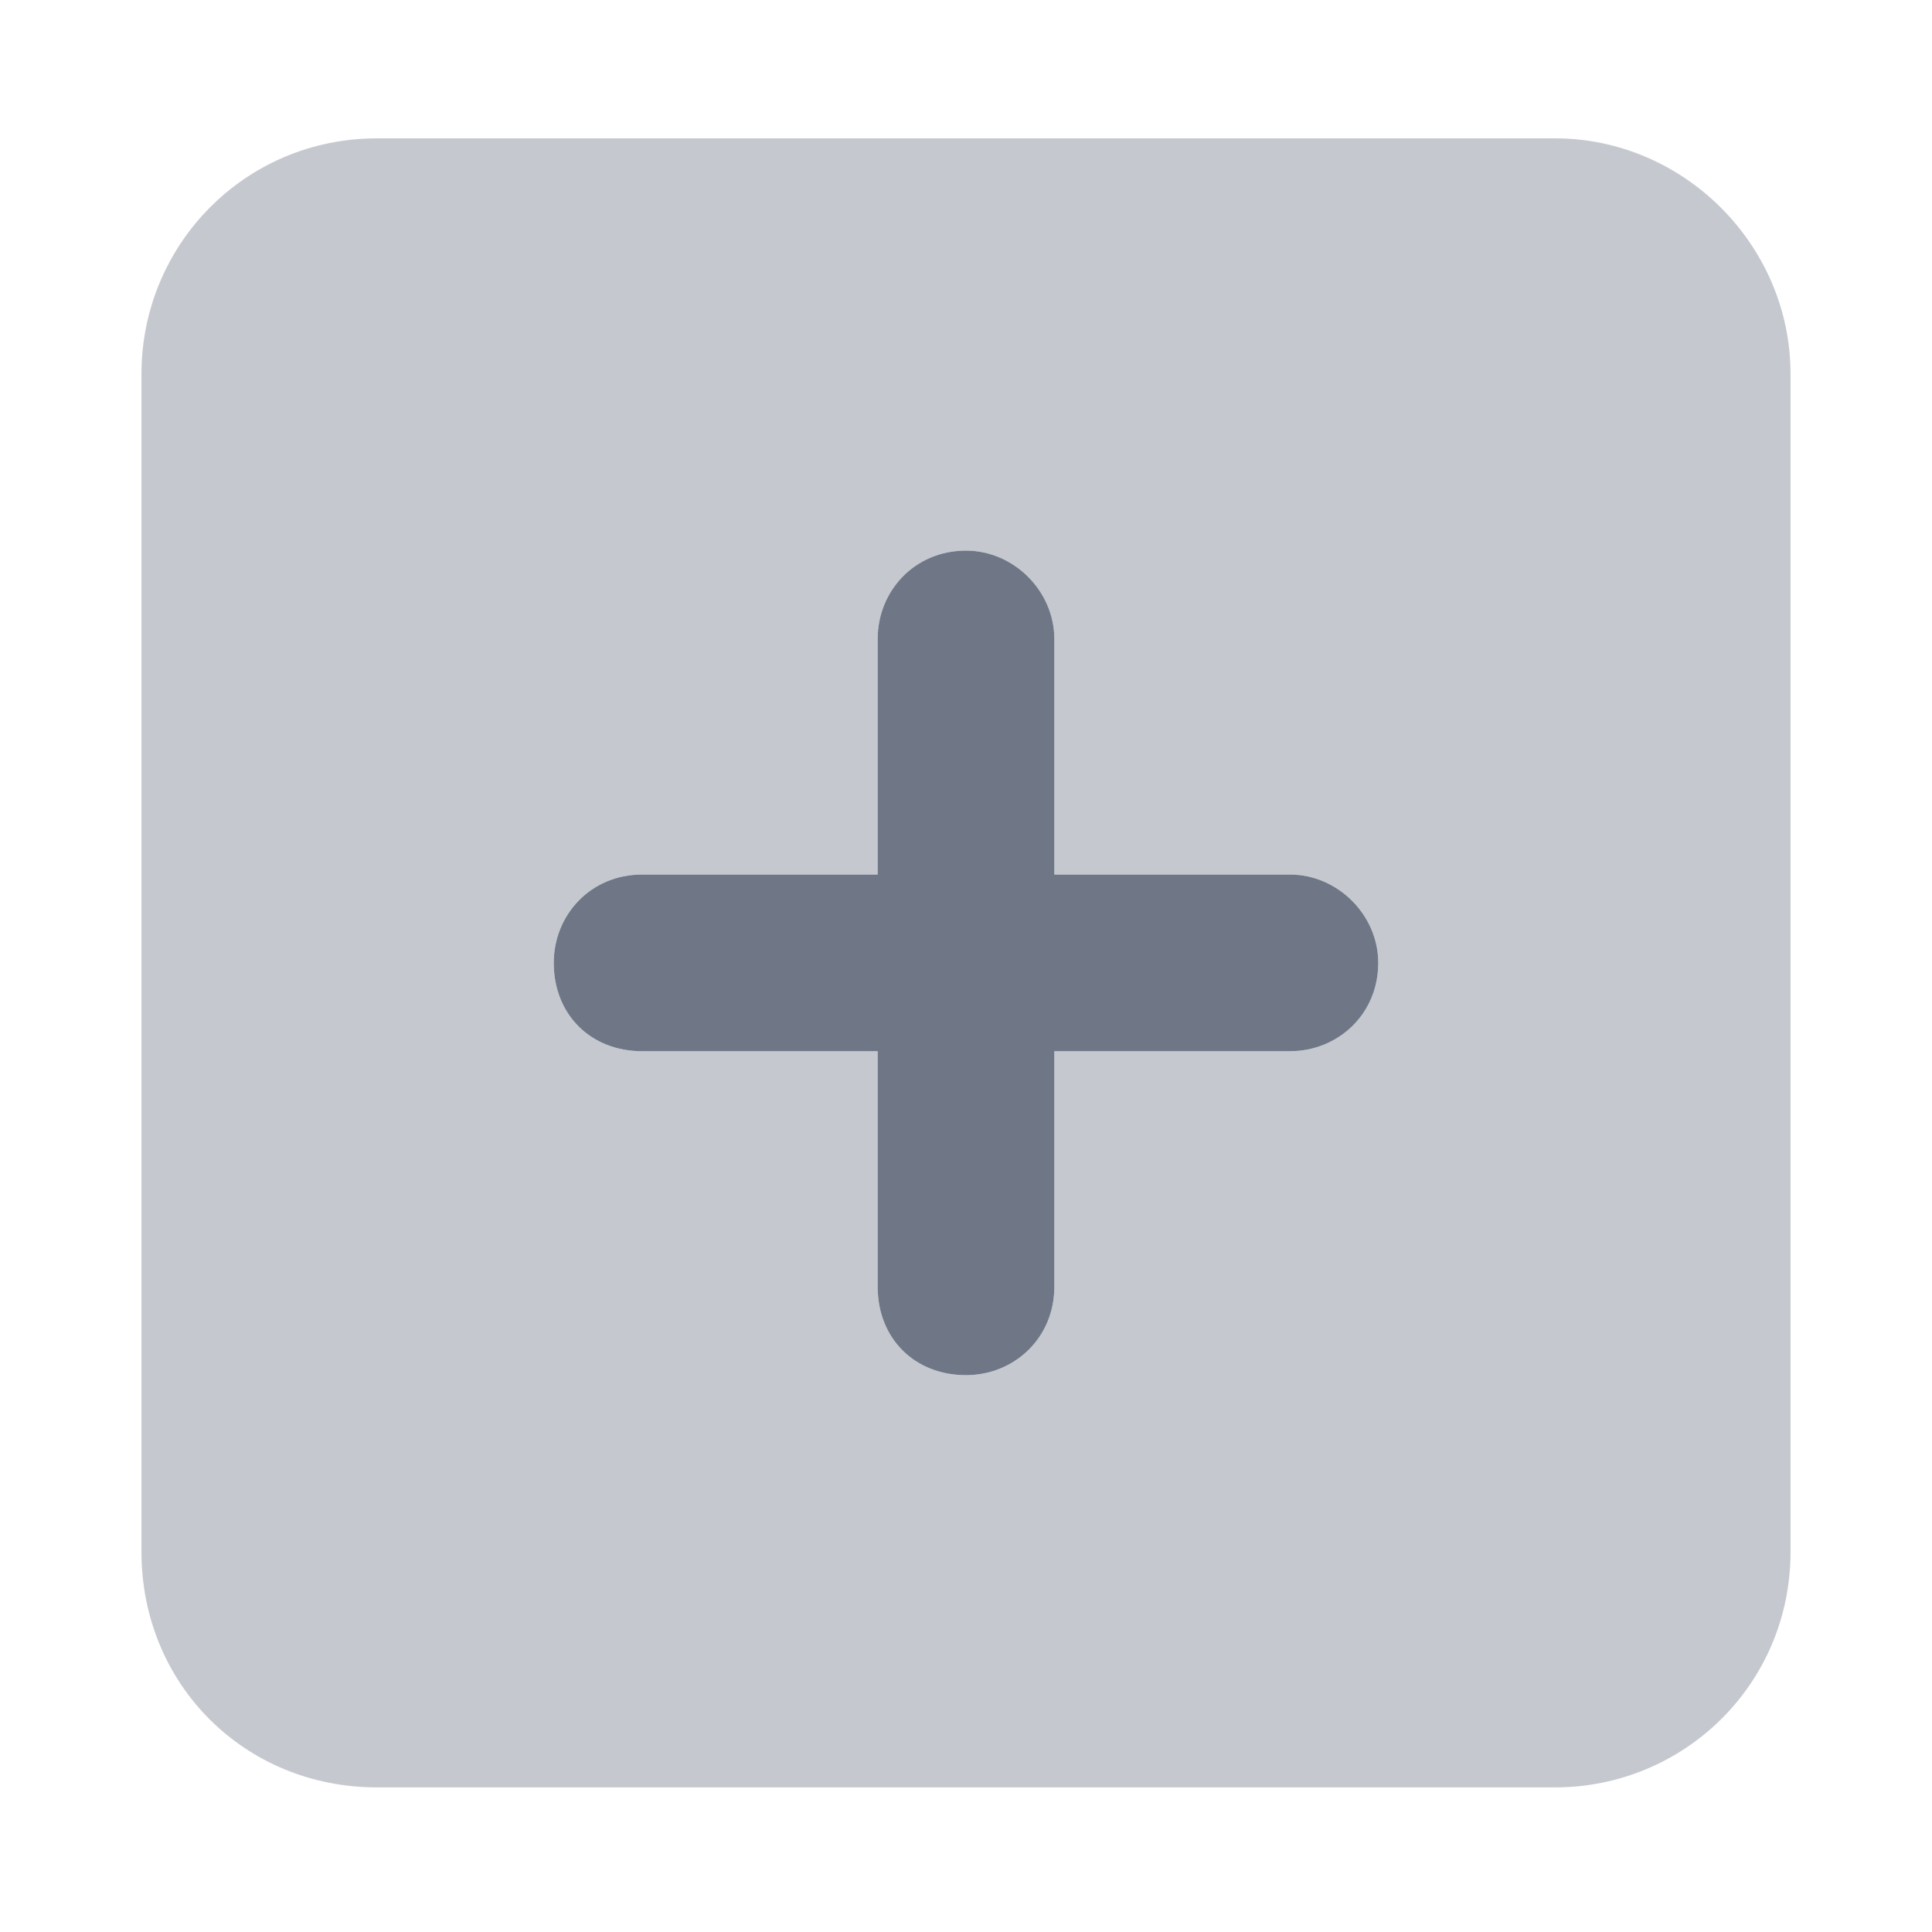
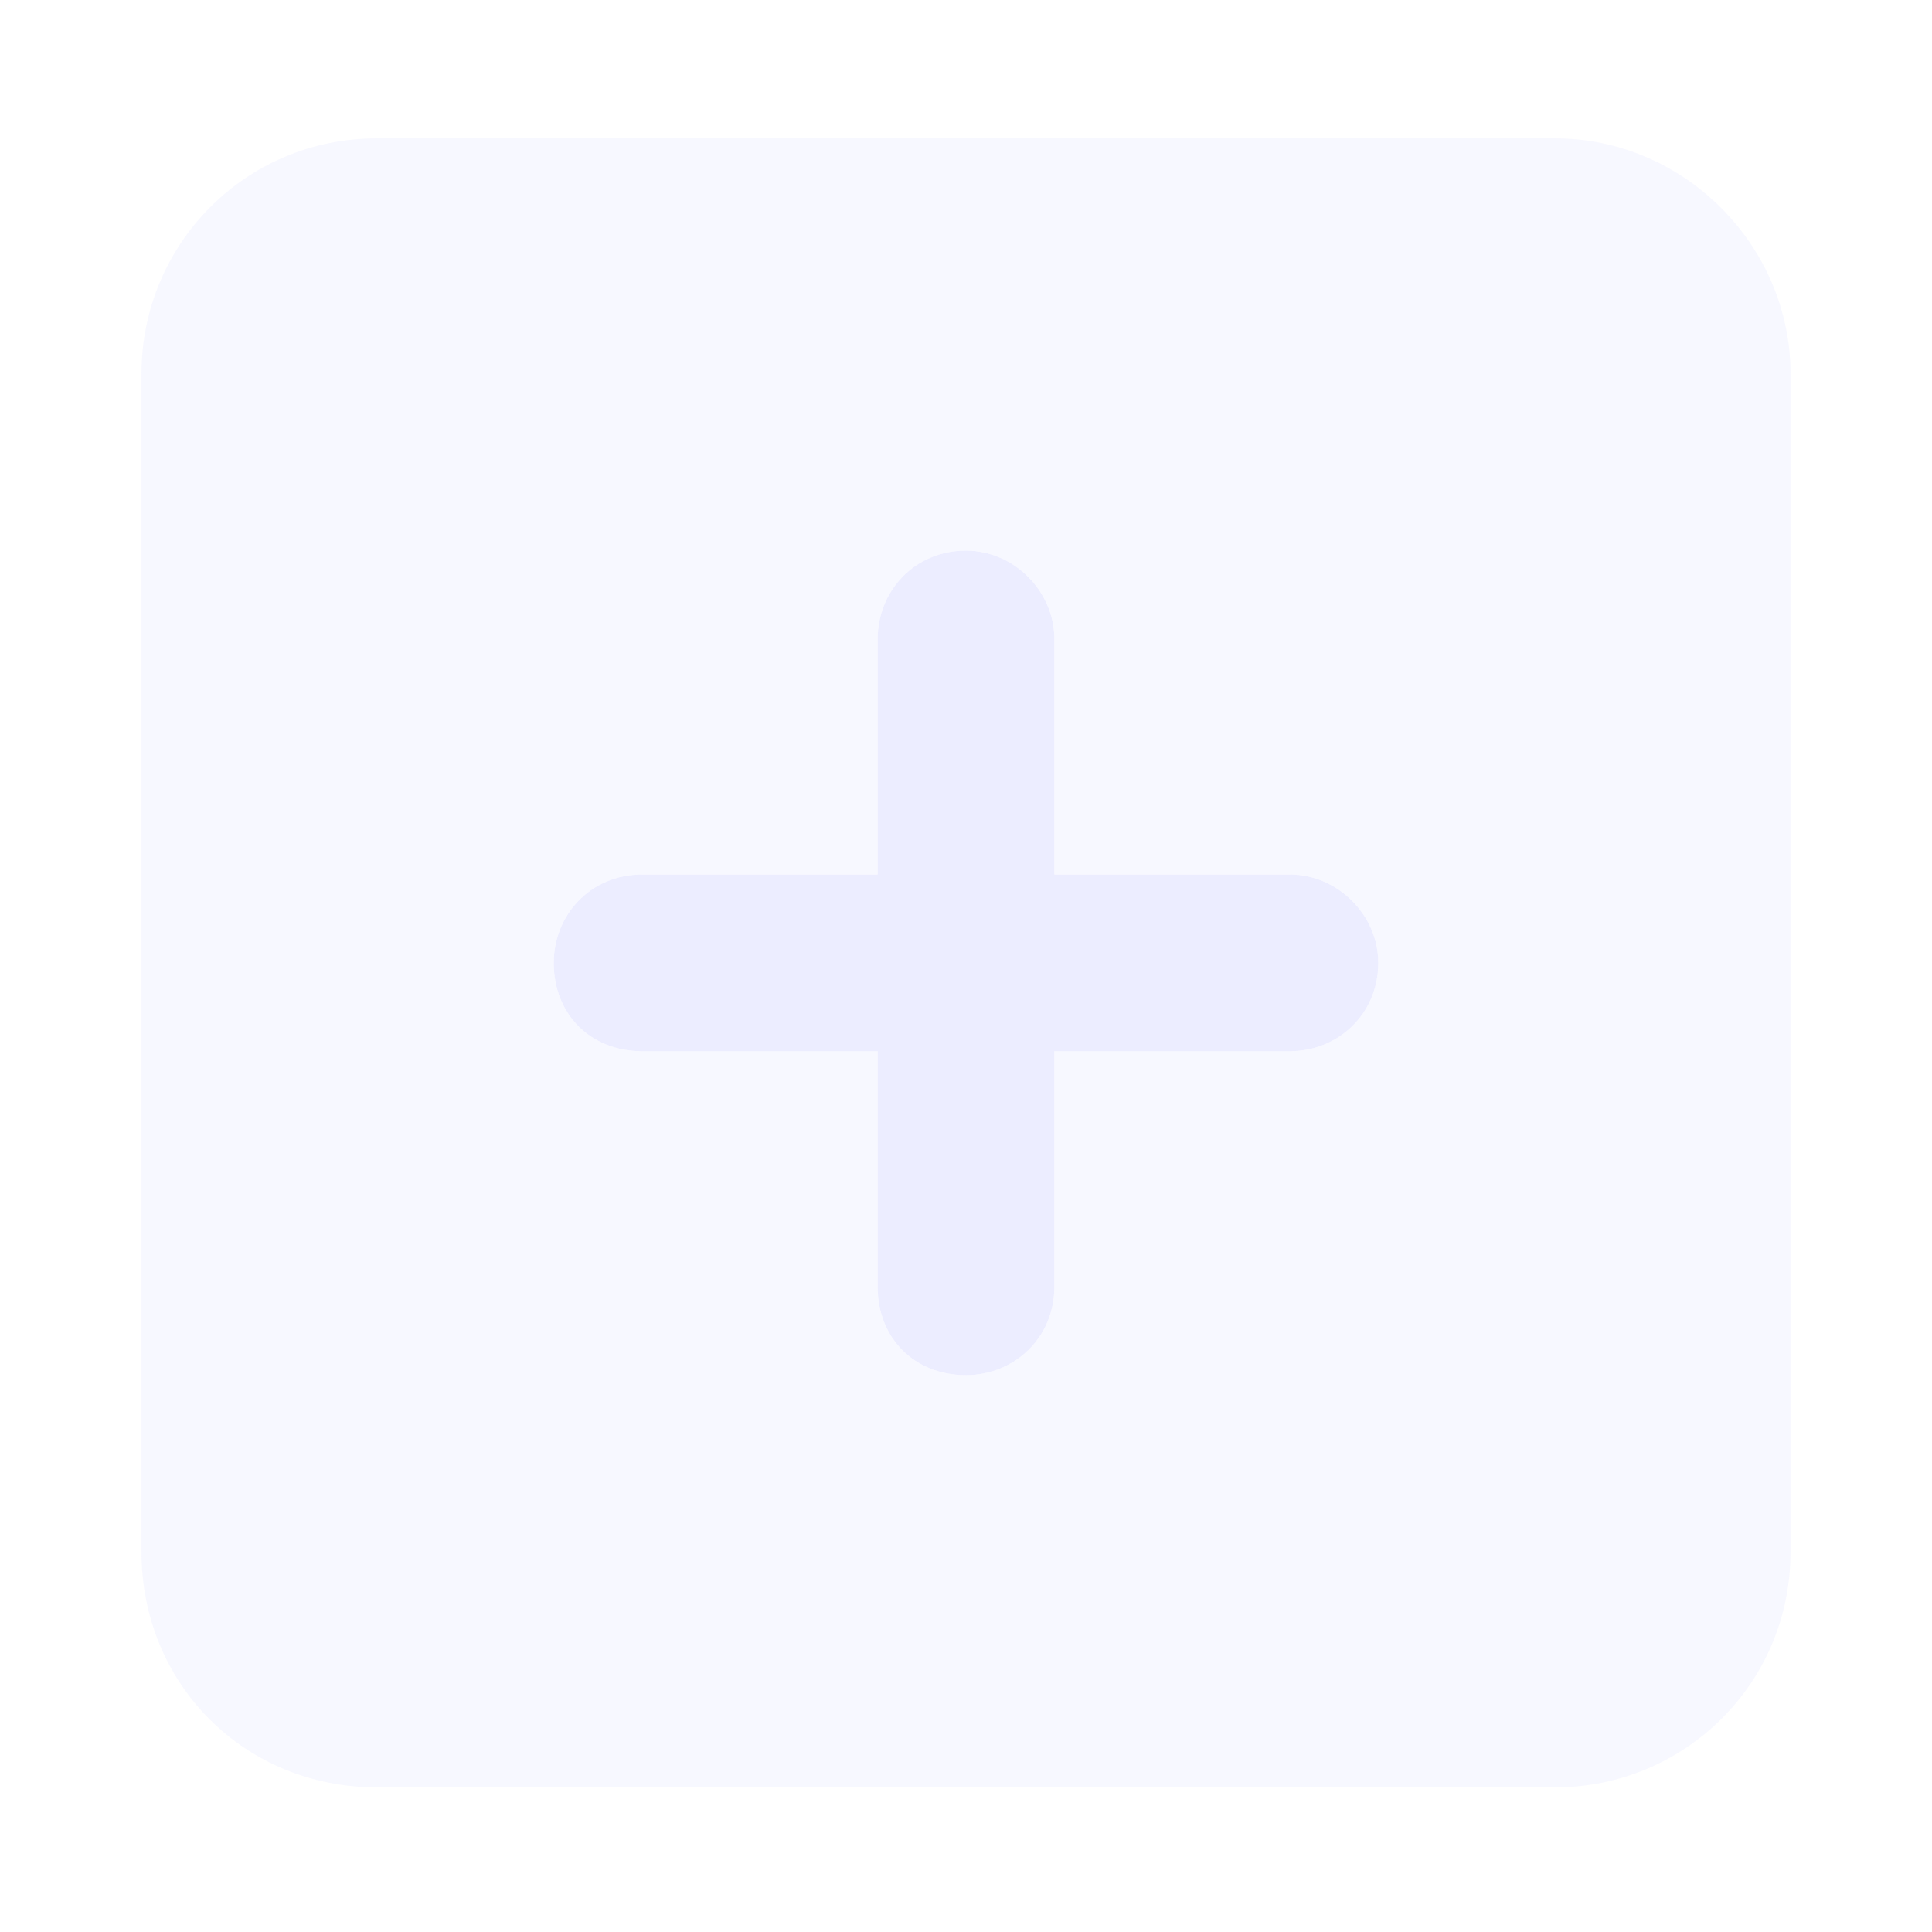
<svg xmlns="http://www.w3.org/2000/svg" width="50" height="50" viewBox="0 0 50 50" fill="none">
-   <path d="M22.714 27.205H16.617C15.283 27.205 14.331 26.253 14.331 24.919C14.331 23.681 15.283 22.633 16.617 22.633H22.714V16.536C22.714 15.298 23.666 14.25 25 14.25C26.238 14.25 27.286 15.298 27.286 16.536V22.633H33.383C34.621 22.633 35.669 23.681 35.669 24.919C35.669 26.253 34.621 27.205 33.383 27.205H27.286V33.302C27.286 34.636 26.238 35.589 25 35.589C23.666 35.589 22.714 34.636 22.714 33.302V27.205Z" fill="#6F7787" />
-   <path opacity="0.4" d="M9.758 3.58H40.242C43.576 3.58 46.339 6.343 46.339 9.677V40.161C46.339 43.59 43.576 46.258 40.242 46.258H9.758C6.329 46.258 3.661 43.59 3.661 40.161V9.677C3.661 6.343 6.329 3.58 9.758 3.58ZM22.714 33.302C22.714 34.636 23.666 35.589 25 35.589C26.238 35.589 27.286 34.636 27.286 33.302V27.205H33.383C34.621 27.205 35.669 26.253 35.669 24.919C35.669 23.681 34.621 22.633 33.383 22.633H27.286V16.536C27.286 15.298 26.238 14.25 25 14.25C23.666 14.25 22.714 15.298 22.714 16.536V22.633H16.617C15.283 22.633 14.331 23.681 14.331 24.919C14.331 26.253 15.283 27.205 16.617 27.205H22.714V33.302Z" fill="#6F7787" />
+   <path d="M22.714 27.205H16.617C15.283 27.205 14.331 26.253 14.331 24.919C14.331 23.681 15.283 22.633 16.617 22.633H22.714V16.536C22.714 15.298 23.666 14.25 25 14.25C26.238 14.25 27.286 15.298 27.286 16.536V22.633H33.383C34.621 22.633 35.669 23.681 35.669 24.919C35.669 26.253 34.621 27.205 33.383 27.205H27.286V33.302C27.286 34.636 26.238 35.589 25 35.589C23.666 35.589 22.714 34.636 22.714 33.302V27.205Z" fill="#ECEDFF" />
+   <path opacity="0.4" d="M9.758 3.58H40.242C43.576 3.58 46.339 6.343 46.339 9.677V40.161C46.339 43.59 43.576 46.258 40.242 46.258H9.758C6.329 46.258 3.661 43.59 3.661 40.161V9.677C3.661 6.343 6.329 3.58 9.758 3.58ZM22.714 33.302C22.714 34.636 23.666 35.589 25 35.589C26.238 35.589 27.286 34.636 27.286 33.302V27.205H33.383C34.621 27.205 35.669 26.253 35.669 24.919C35.669 23.681 34.621 22.633 33.383 22.633H27.286V16.536C27.286 15.298 26.238 14.25 25 14.25C23.666 14.25 22.714 15.298 22.714 16.536V22.633H16.617C15.283 22.633 14.331 23.681 14.331 24.919C14.331 26.253 15.283 27.205 16.617 27.205H22.714V33.302Z" fill="#ECEDFF" />
</svg>
